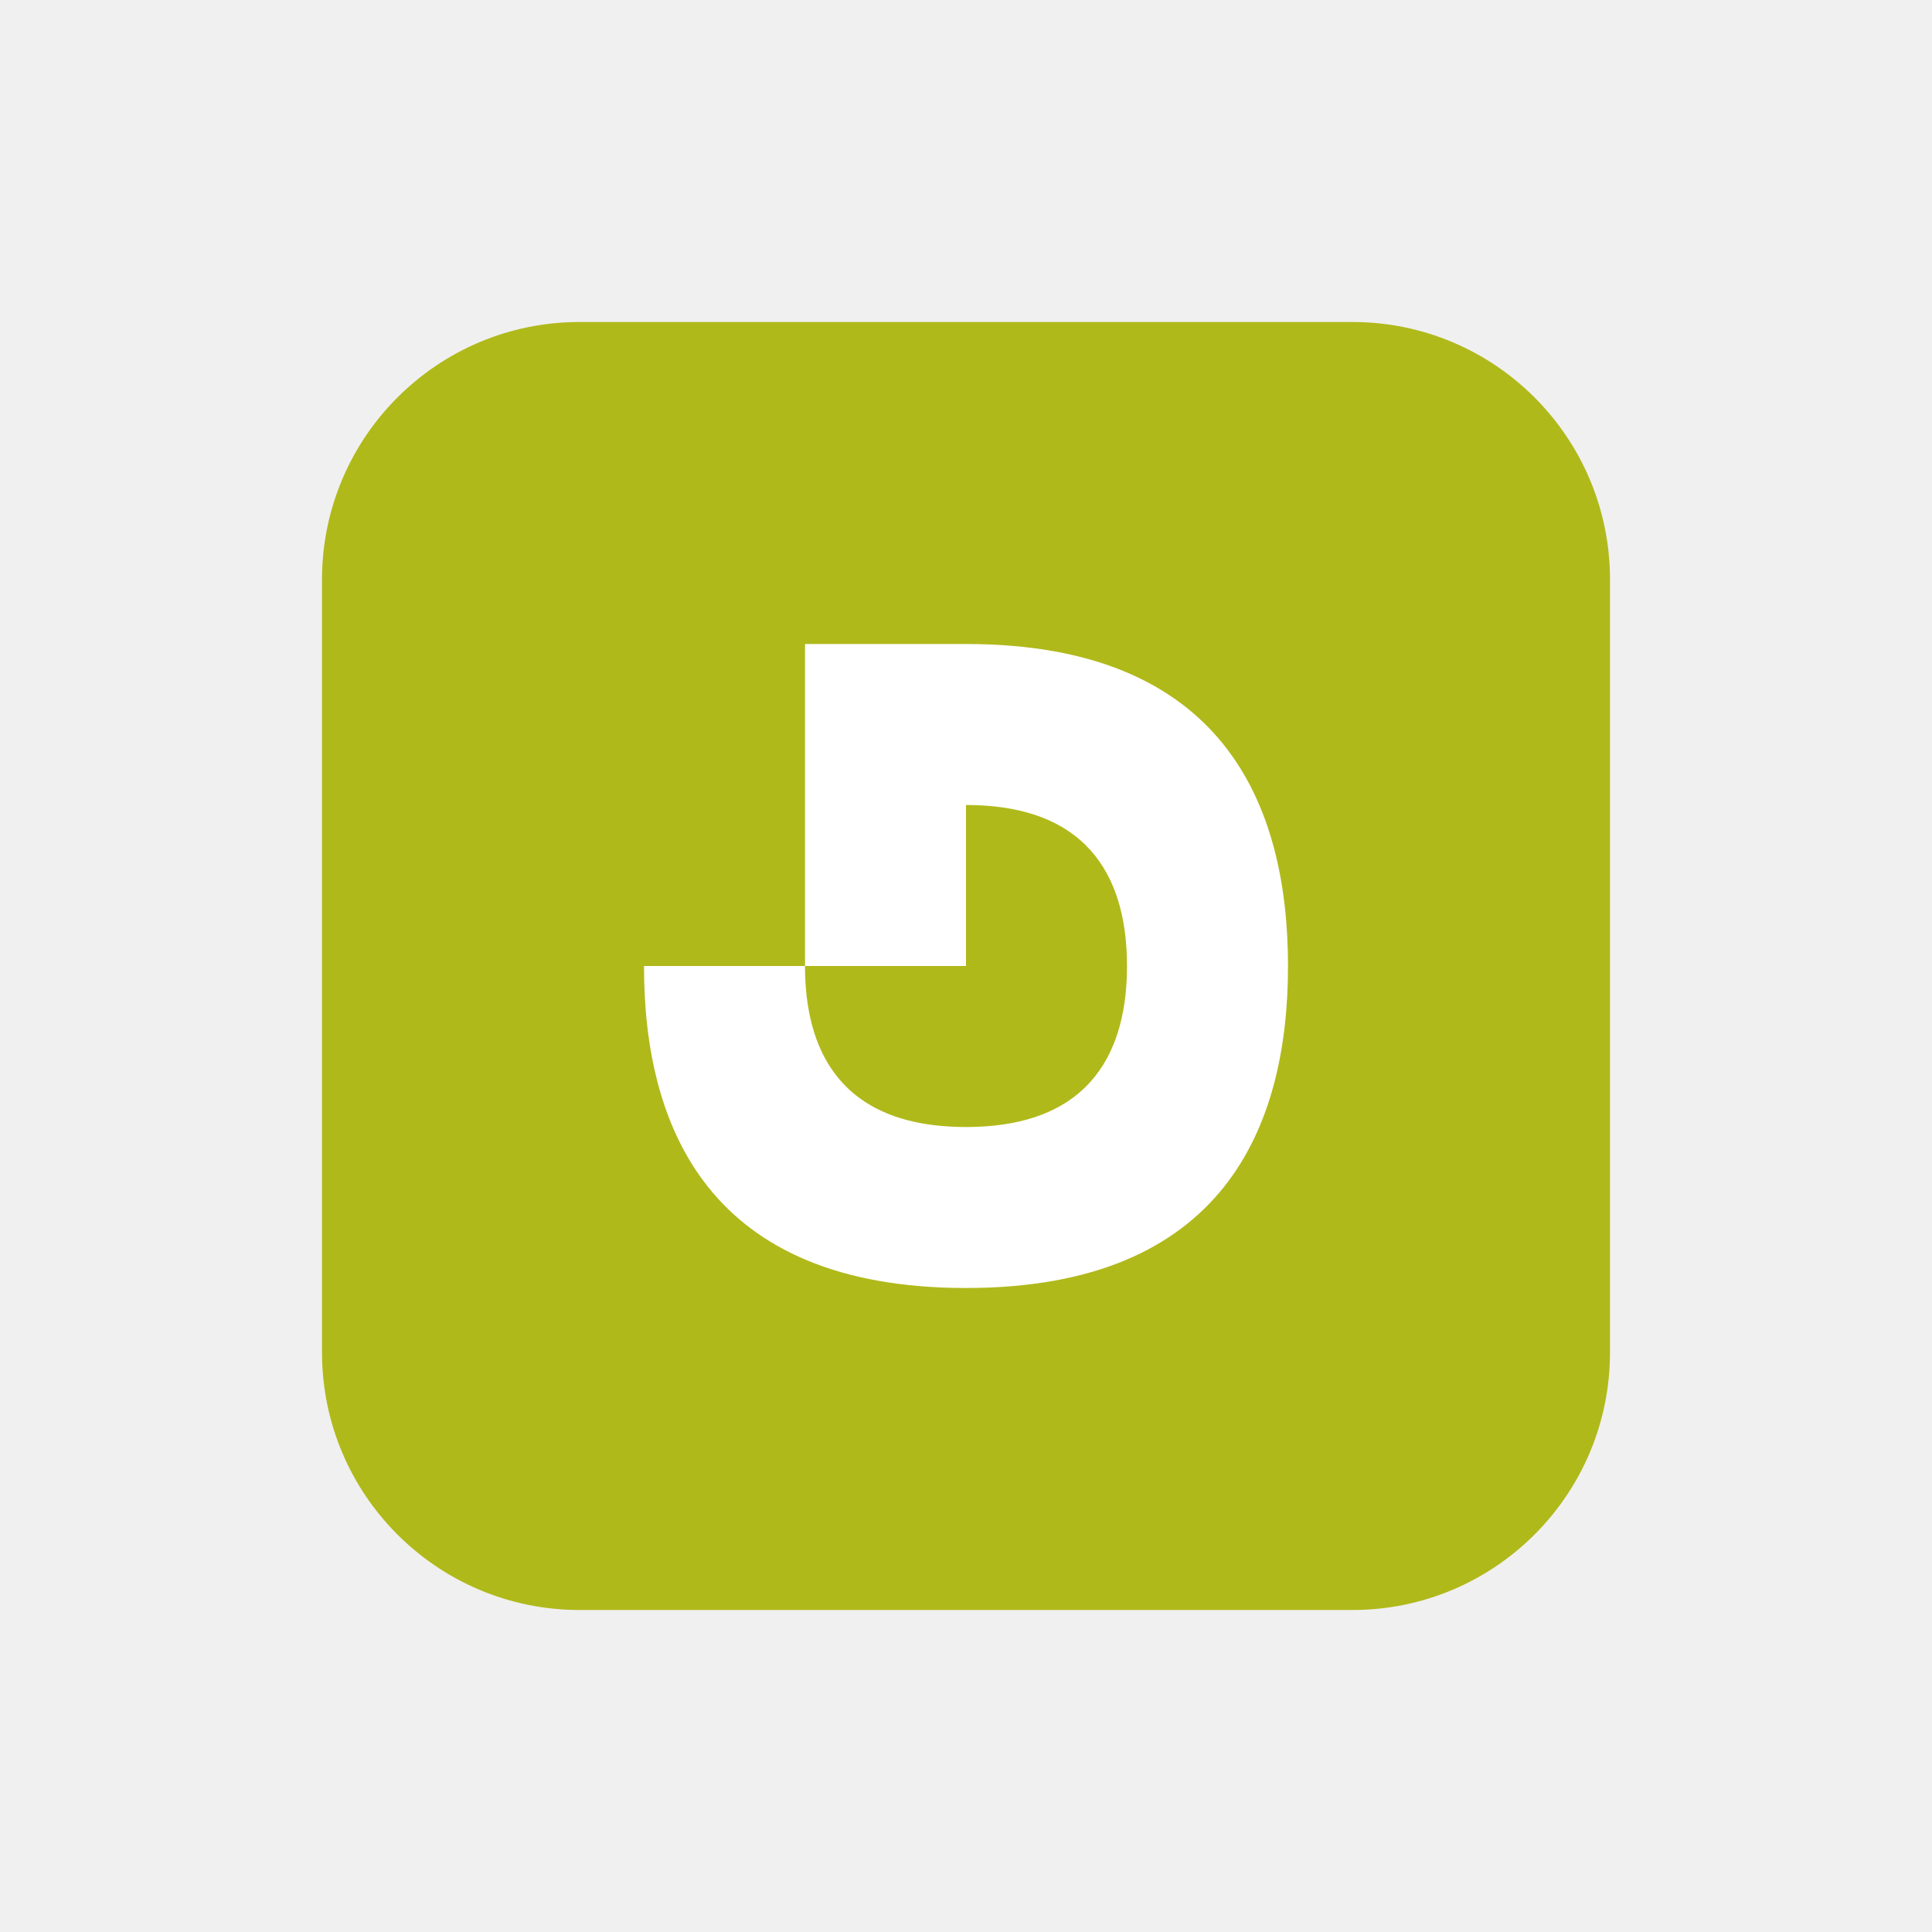
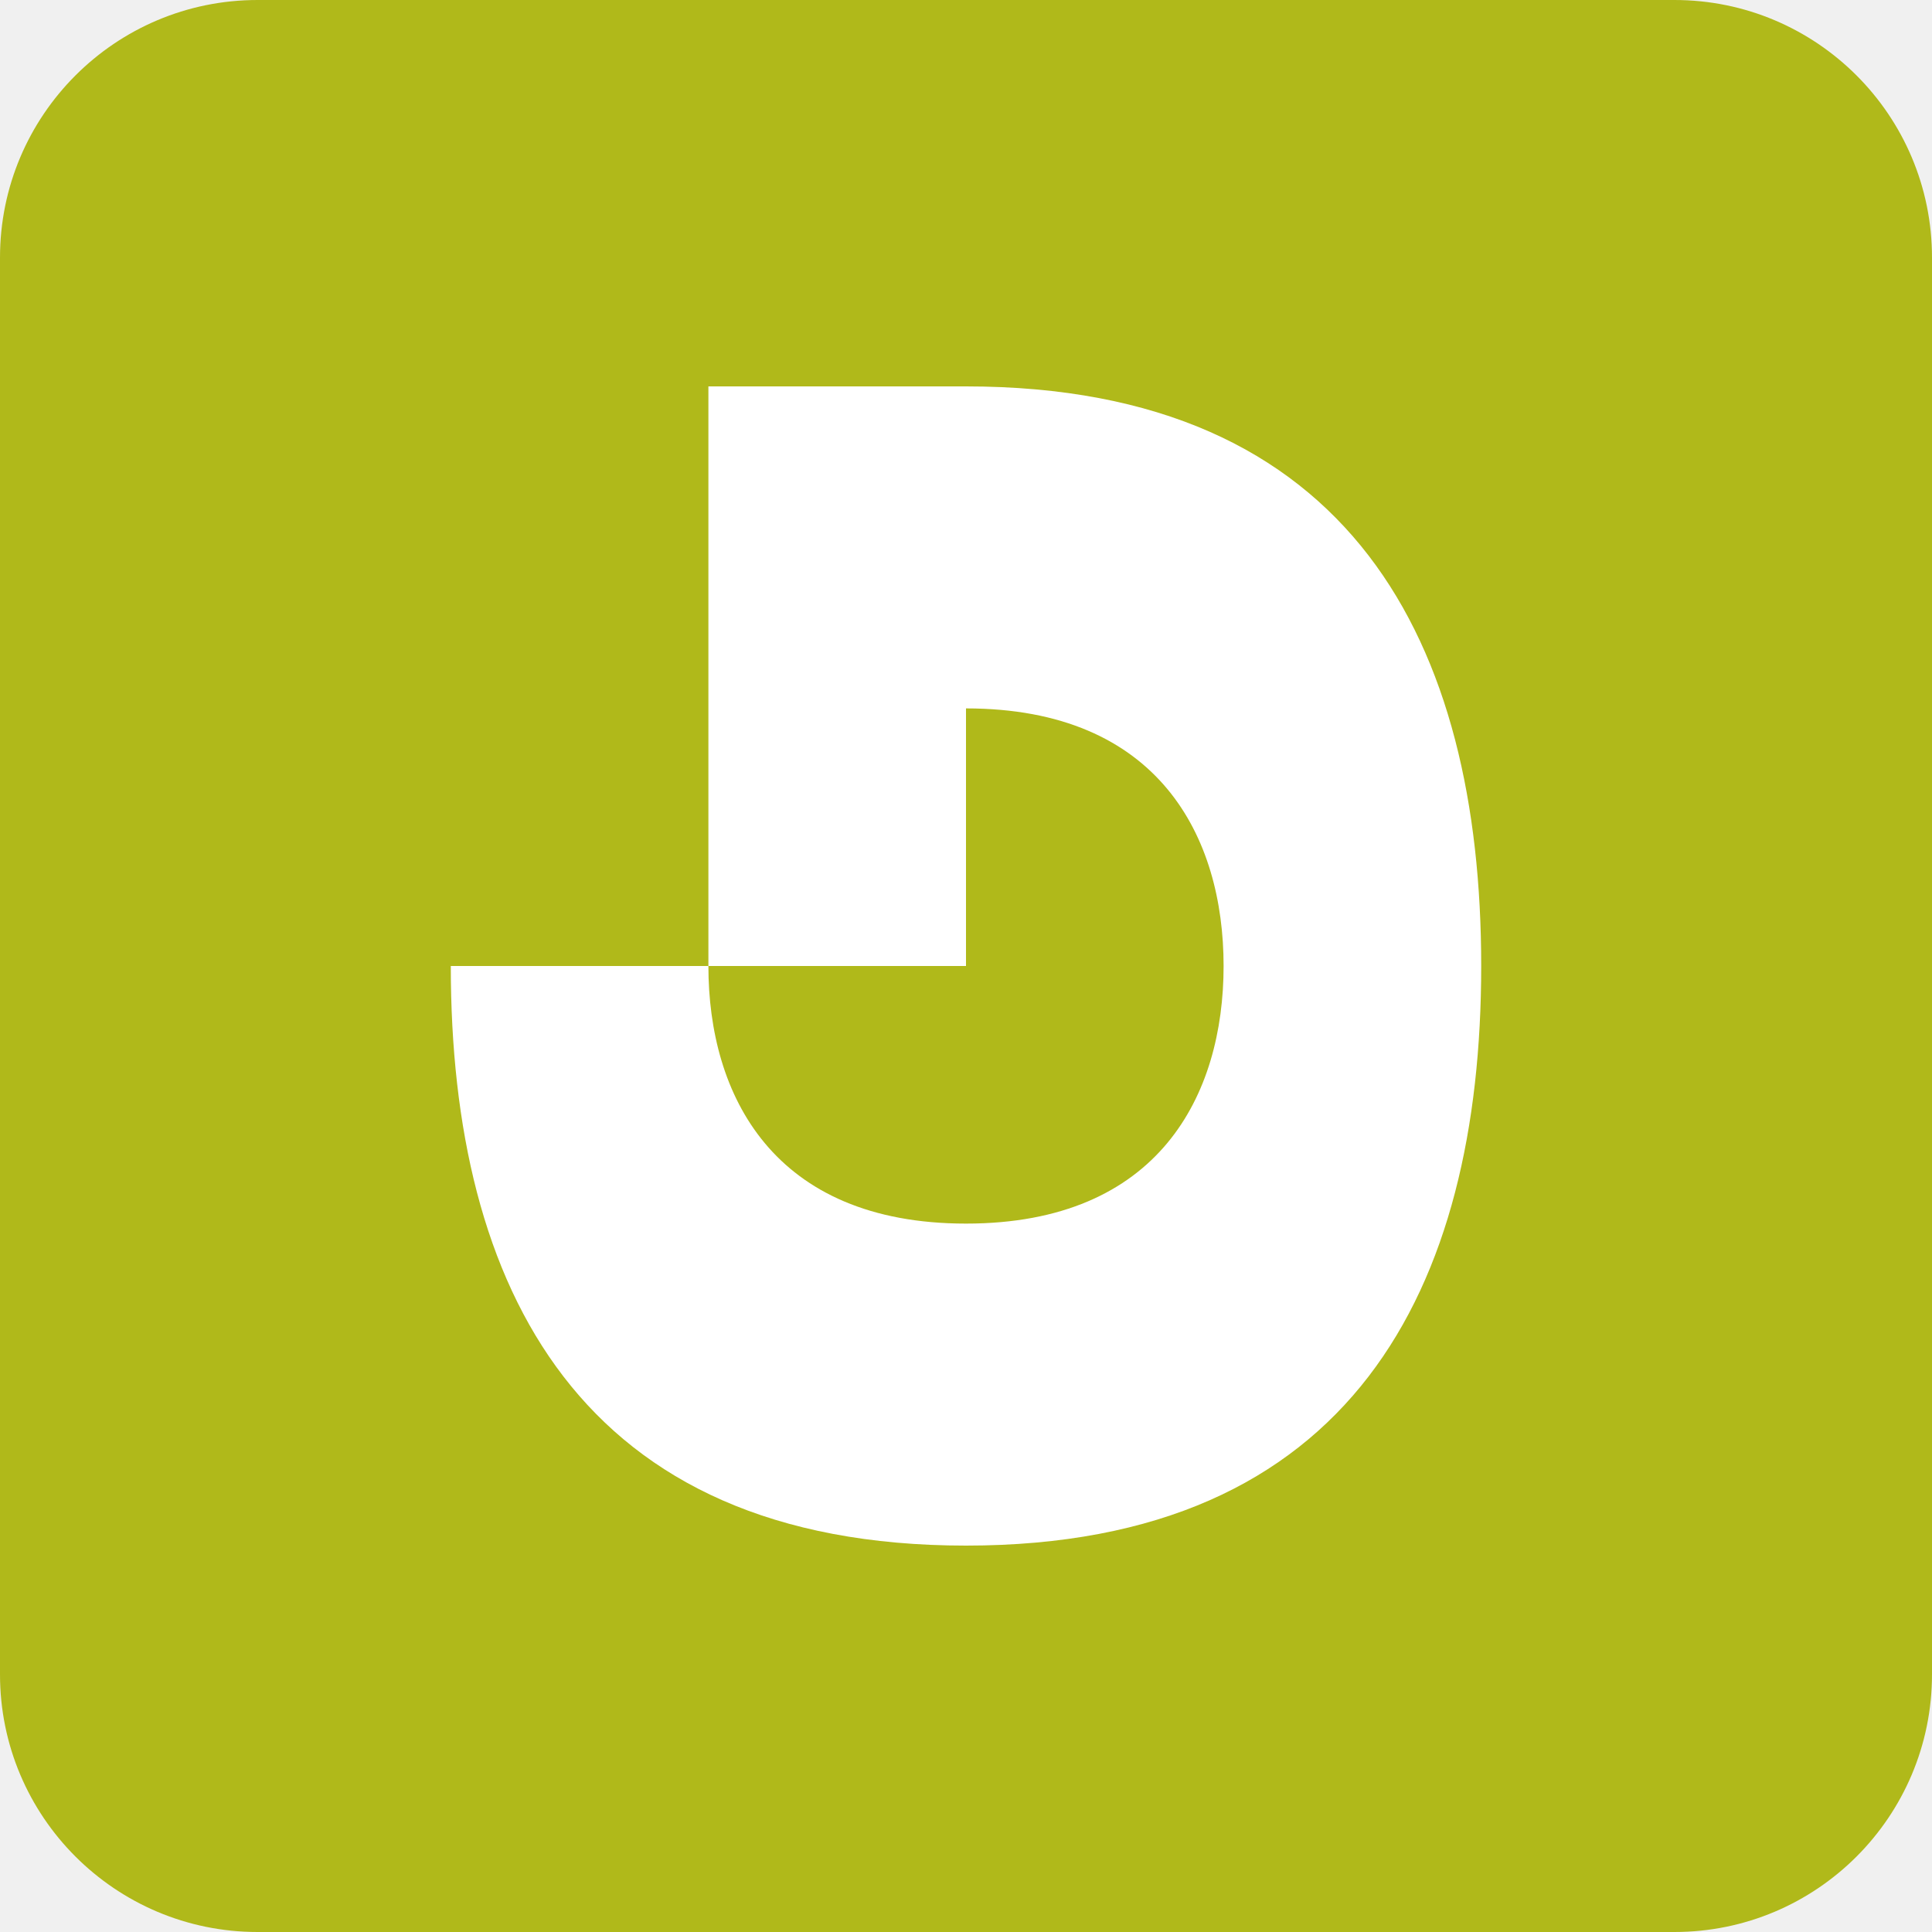
<svg xmlns="http://www.w3.org/2000/svg" viewBox="0 0 60 60" width="60" height="60">
-   <rect x="10" y="10" width="40" height="40" rx="8" fill="#b0b91a" />
-   <path d="M30 20 C38 20, 40 25, 40 30 C40 35, 38 40, 30 40 C22 40, 20 35, 20 30 L25 30 C25 32.5, 26 35, 30 35 C34 35, 35 32.5, 35 30 C35 27.5, 34 25, 30 25 L30 30 L25 30 L25 20 L30 20 Z" fill="white" />
+   <rect x="0" y="0" width="60" height="60" rx="8" fill="#b0b91a" />
+   <path d="M30 12 C42 12, 46 20, 46 30 C46 40, 42 48, 30 48 C18 48, 14 40, 14 30 L22 30 C22 34, 24 38, 30 38 C36 38, 38 34, 38 30 C38 26, 36 22, 30 22 L30 30 L22 30 L22 12 L30 12 Z" fill="white" />
</svg>
